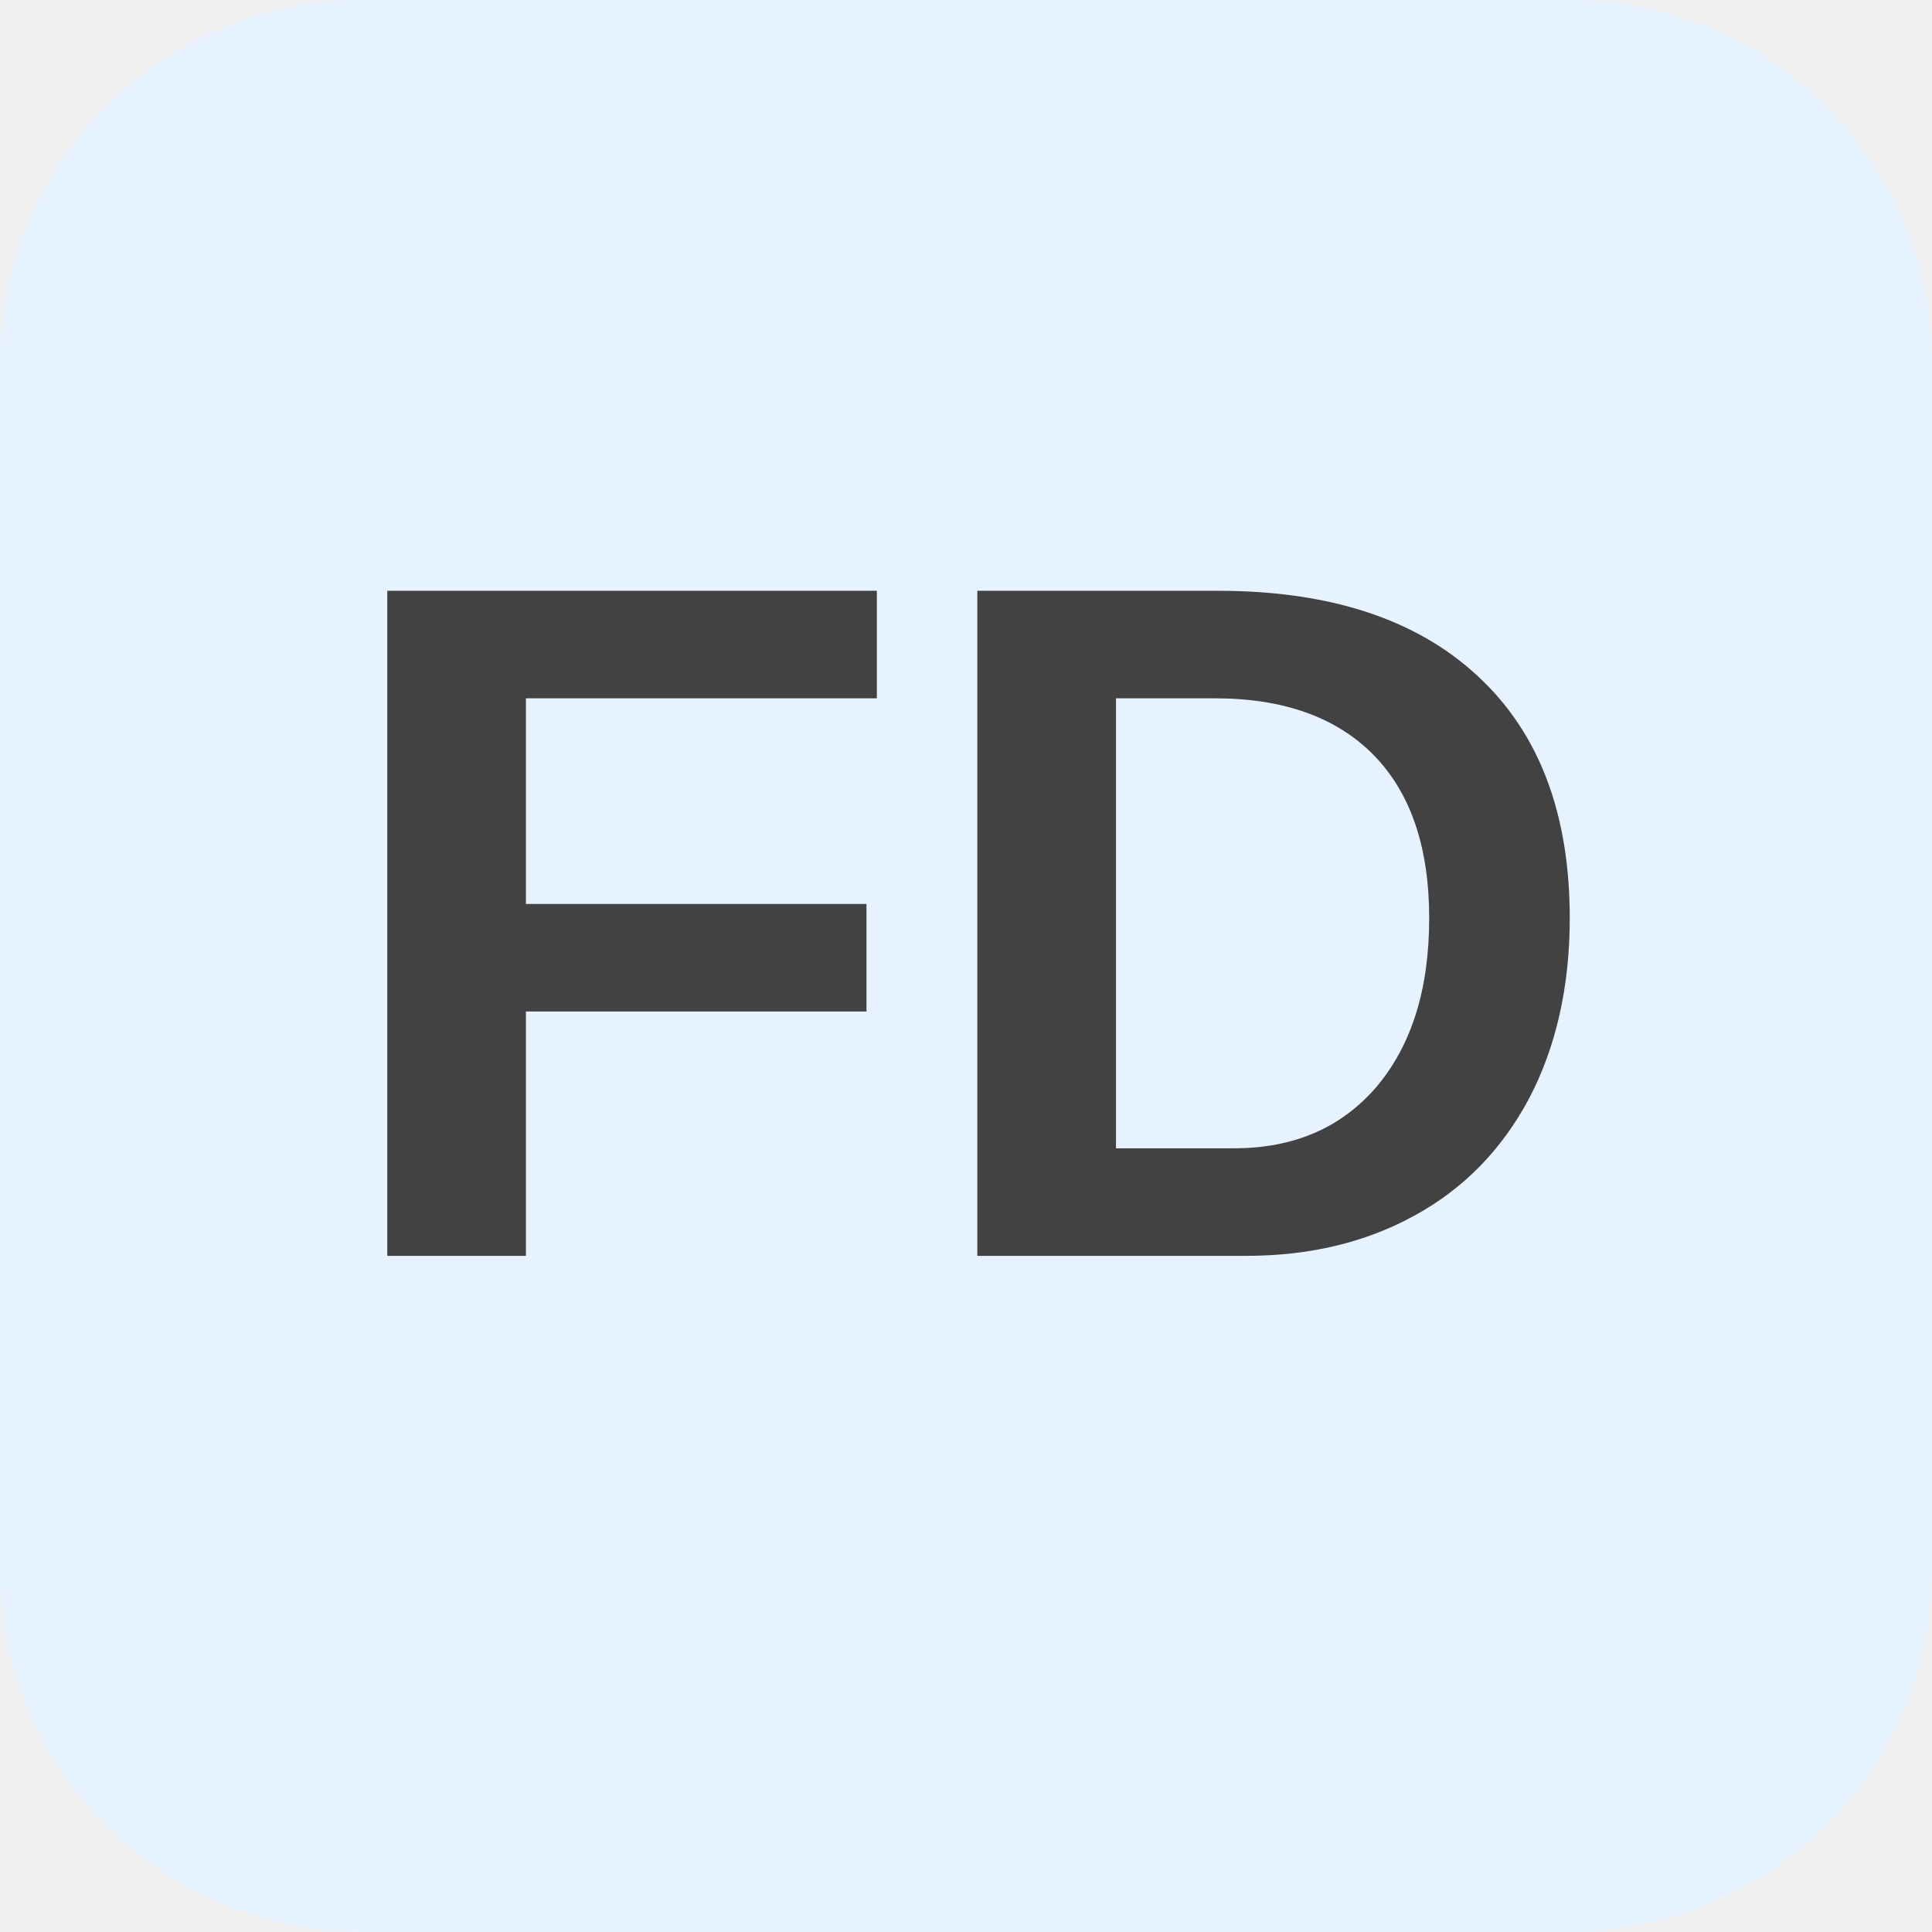
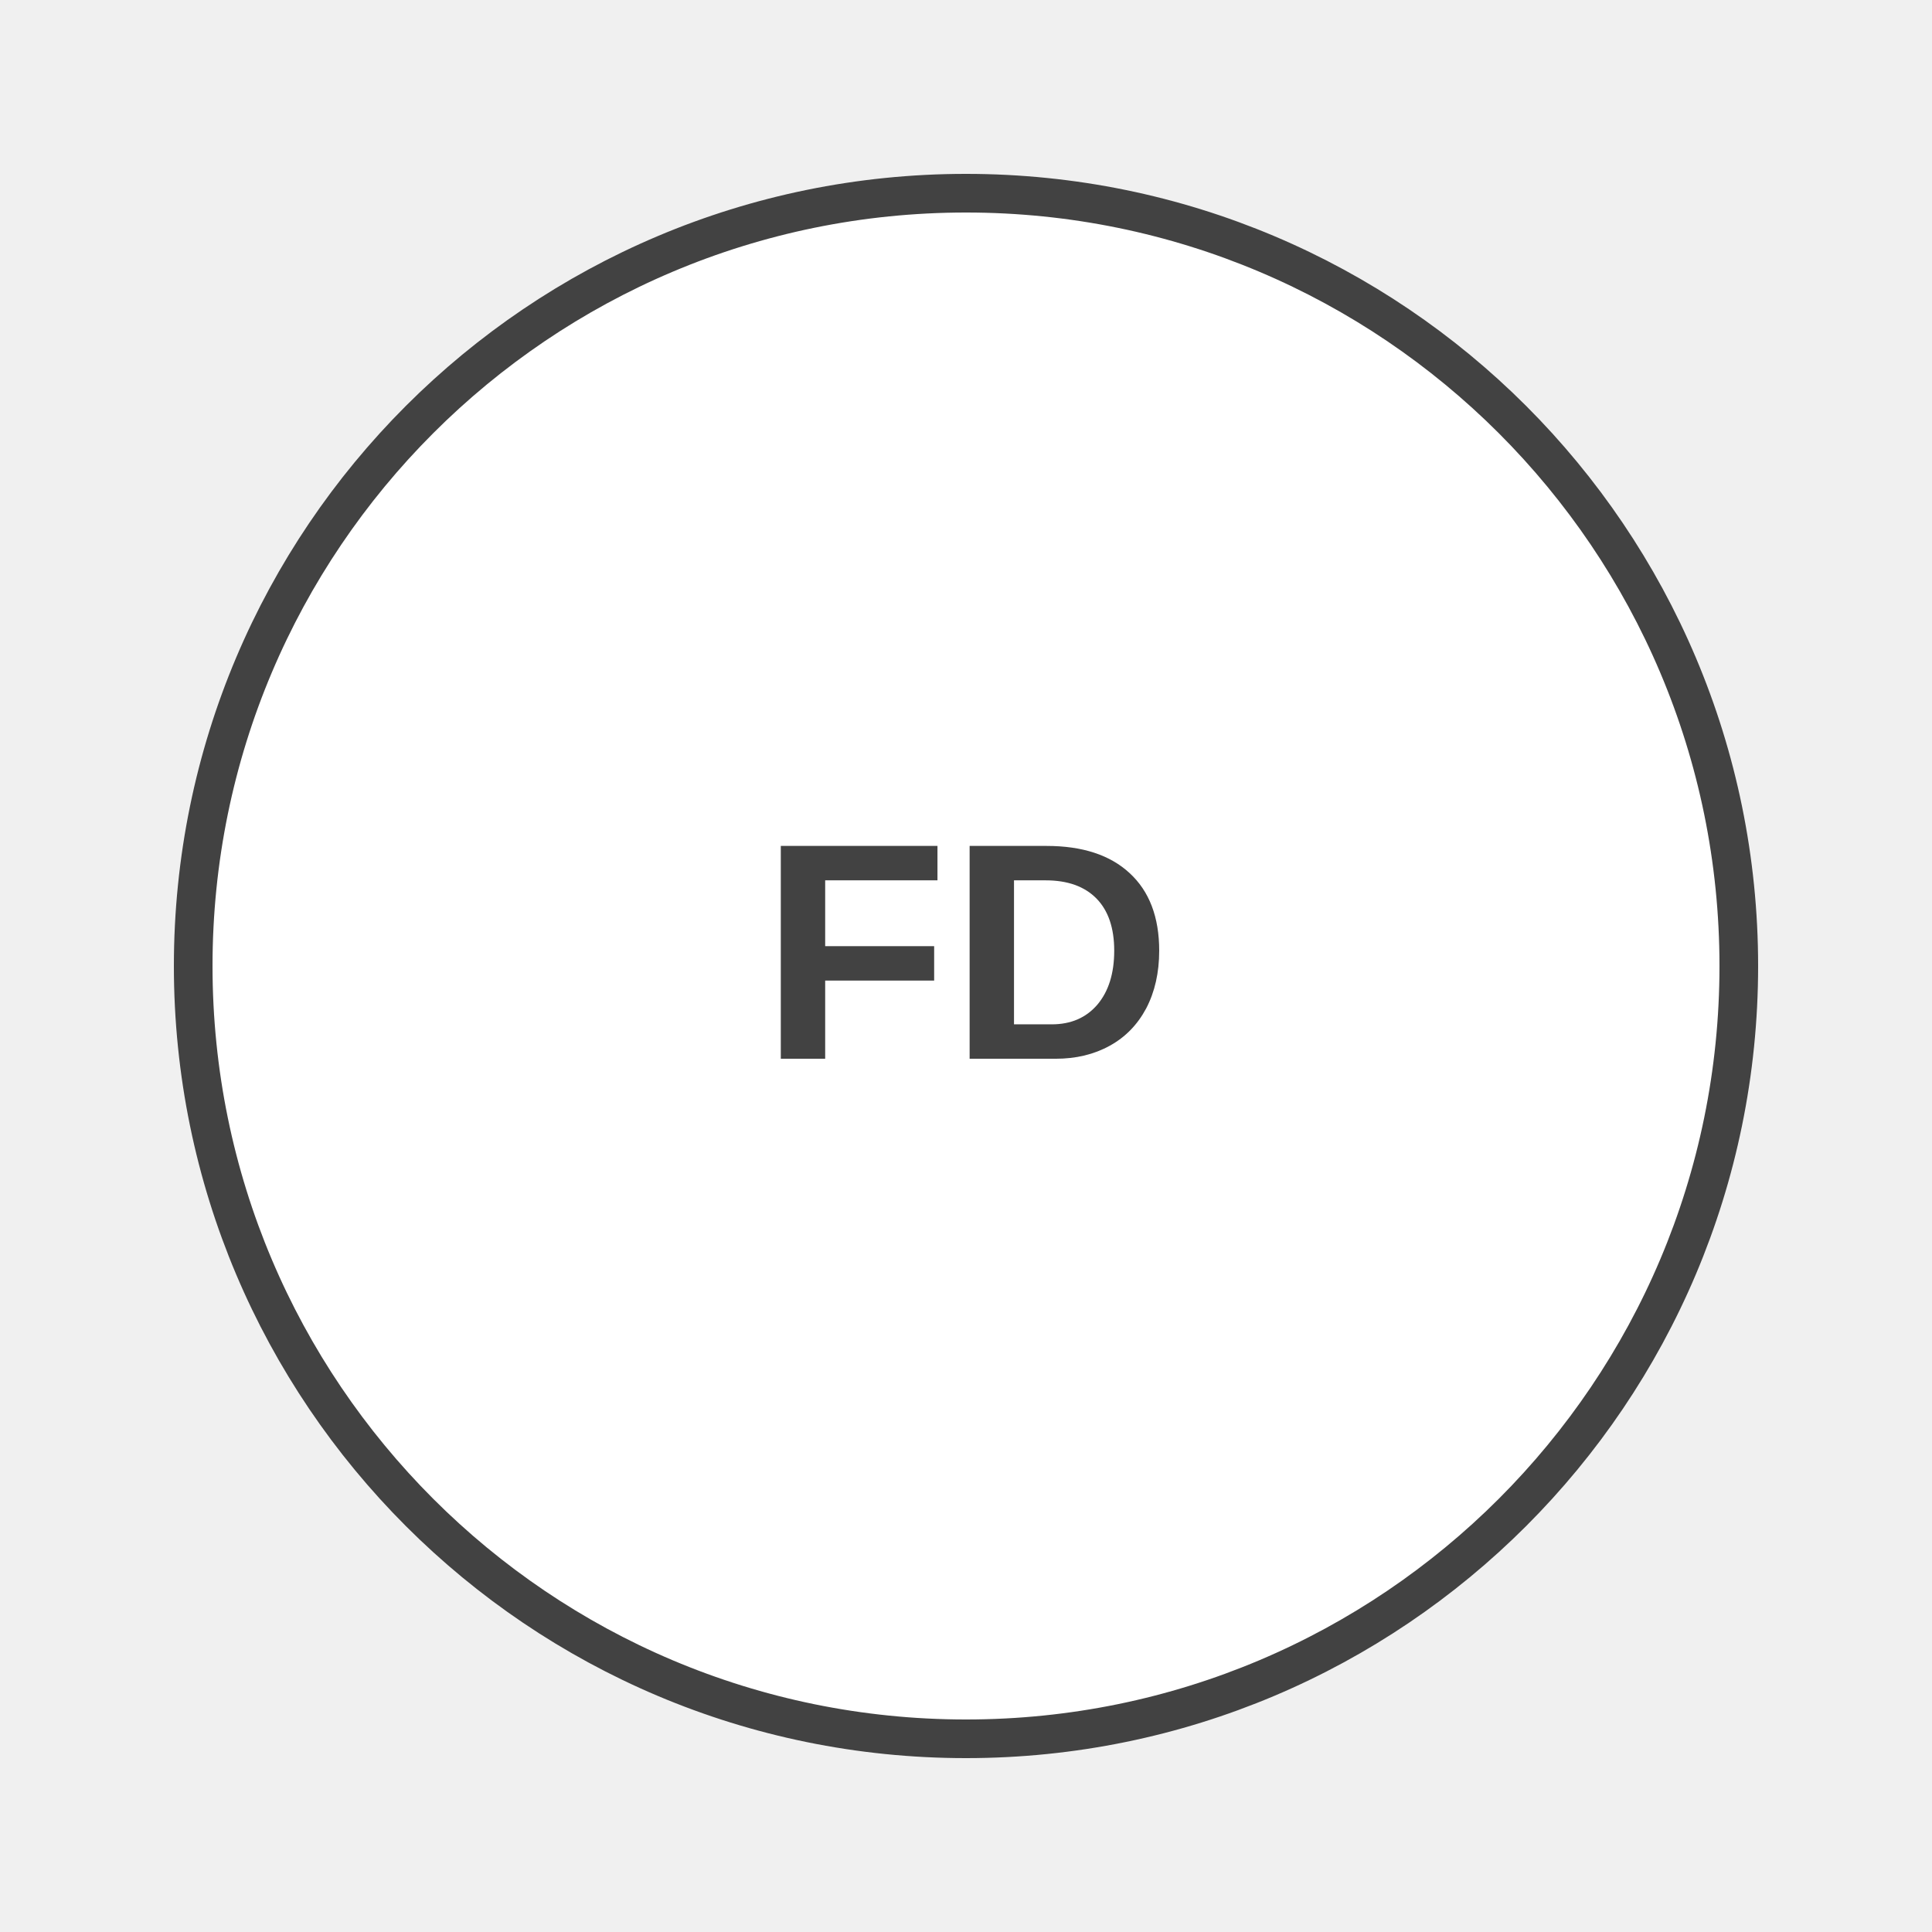
- <svg xmlns="http://www.w3.org/2000/svg" width="32" height="32" viewBox="0 0 32 32">
-   <rect width="32" height="32" fill="#E6F3FF" rx="6" />
-   <text x="50%" y="50%" text-anchor="middle" dy=".3em" fill="#424242" font-family="Arial, sans-serif" font-weight="bold" font-size="16">FD</text>
+ <svg xmlns="http://www.w3.org/2000/svg" viewBox="0 0 100 100" width="32" height="32">
+   <circle cx="50" cy="50" r="40" stroke="#424242" stroke-width="2" fill="white" />
+   <text x="50%" y="50%" text-anchor="middle" dy=".3em" fill="#424242" font-family="'Helvetica Neue', Arial, sans-serif" font-weight="bold" font-size="16">FD</text>
</svg>
